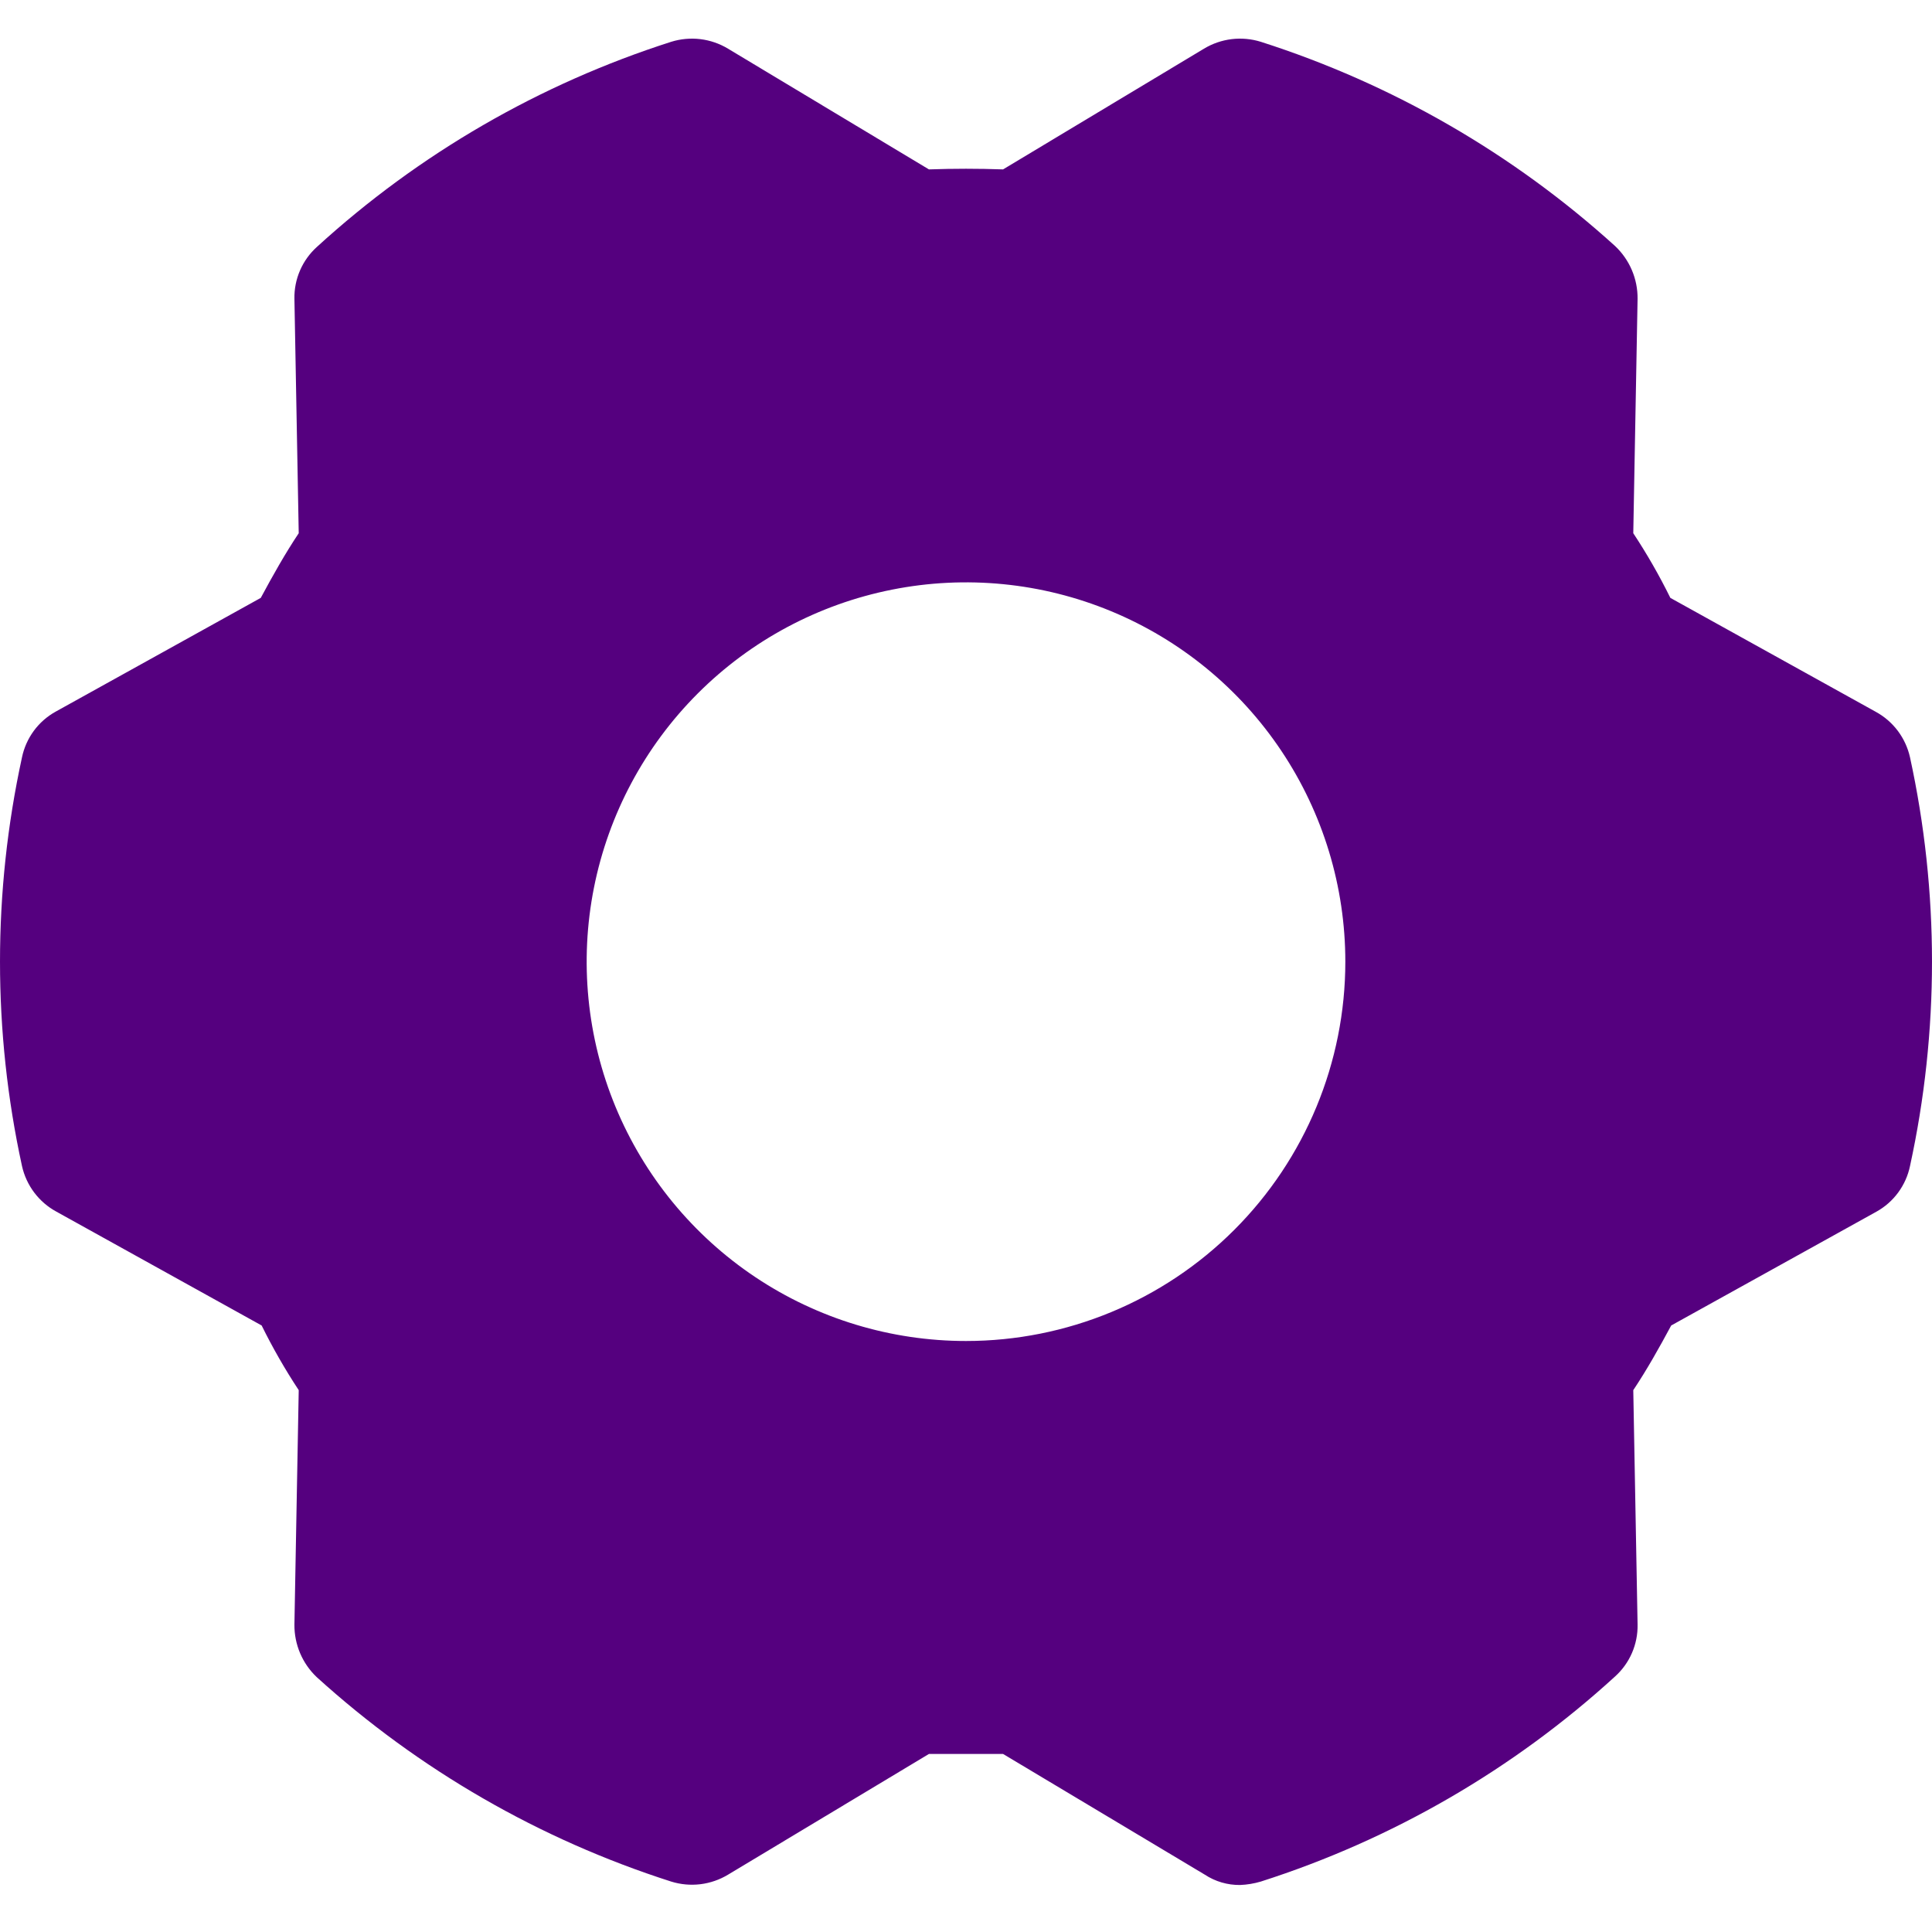
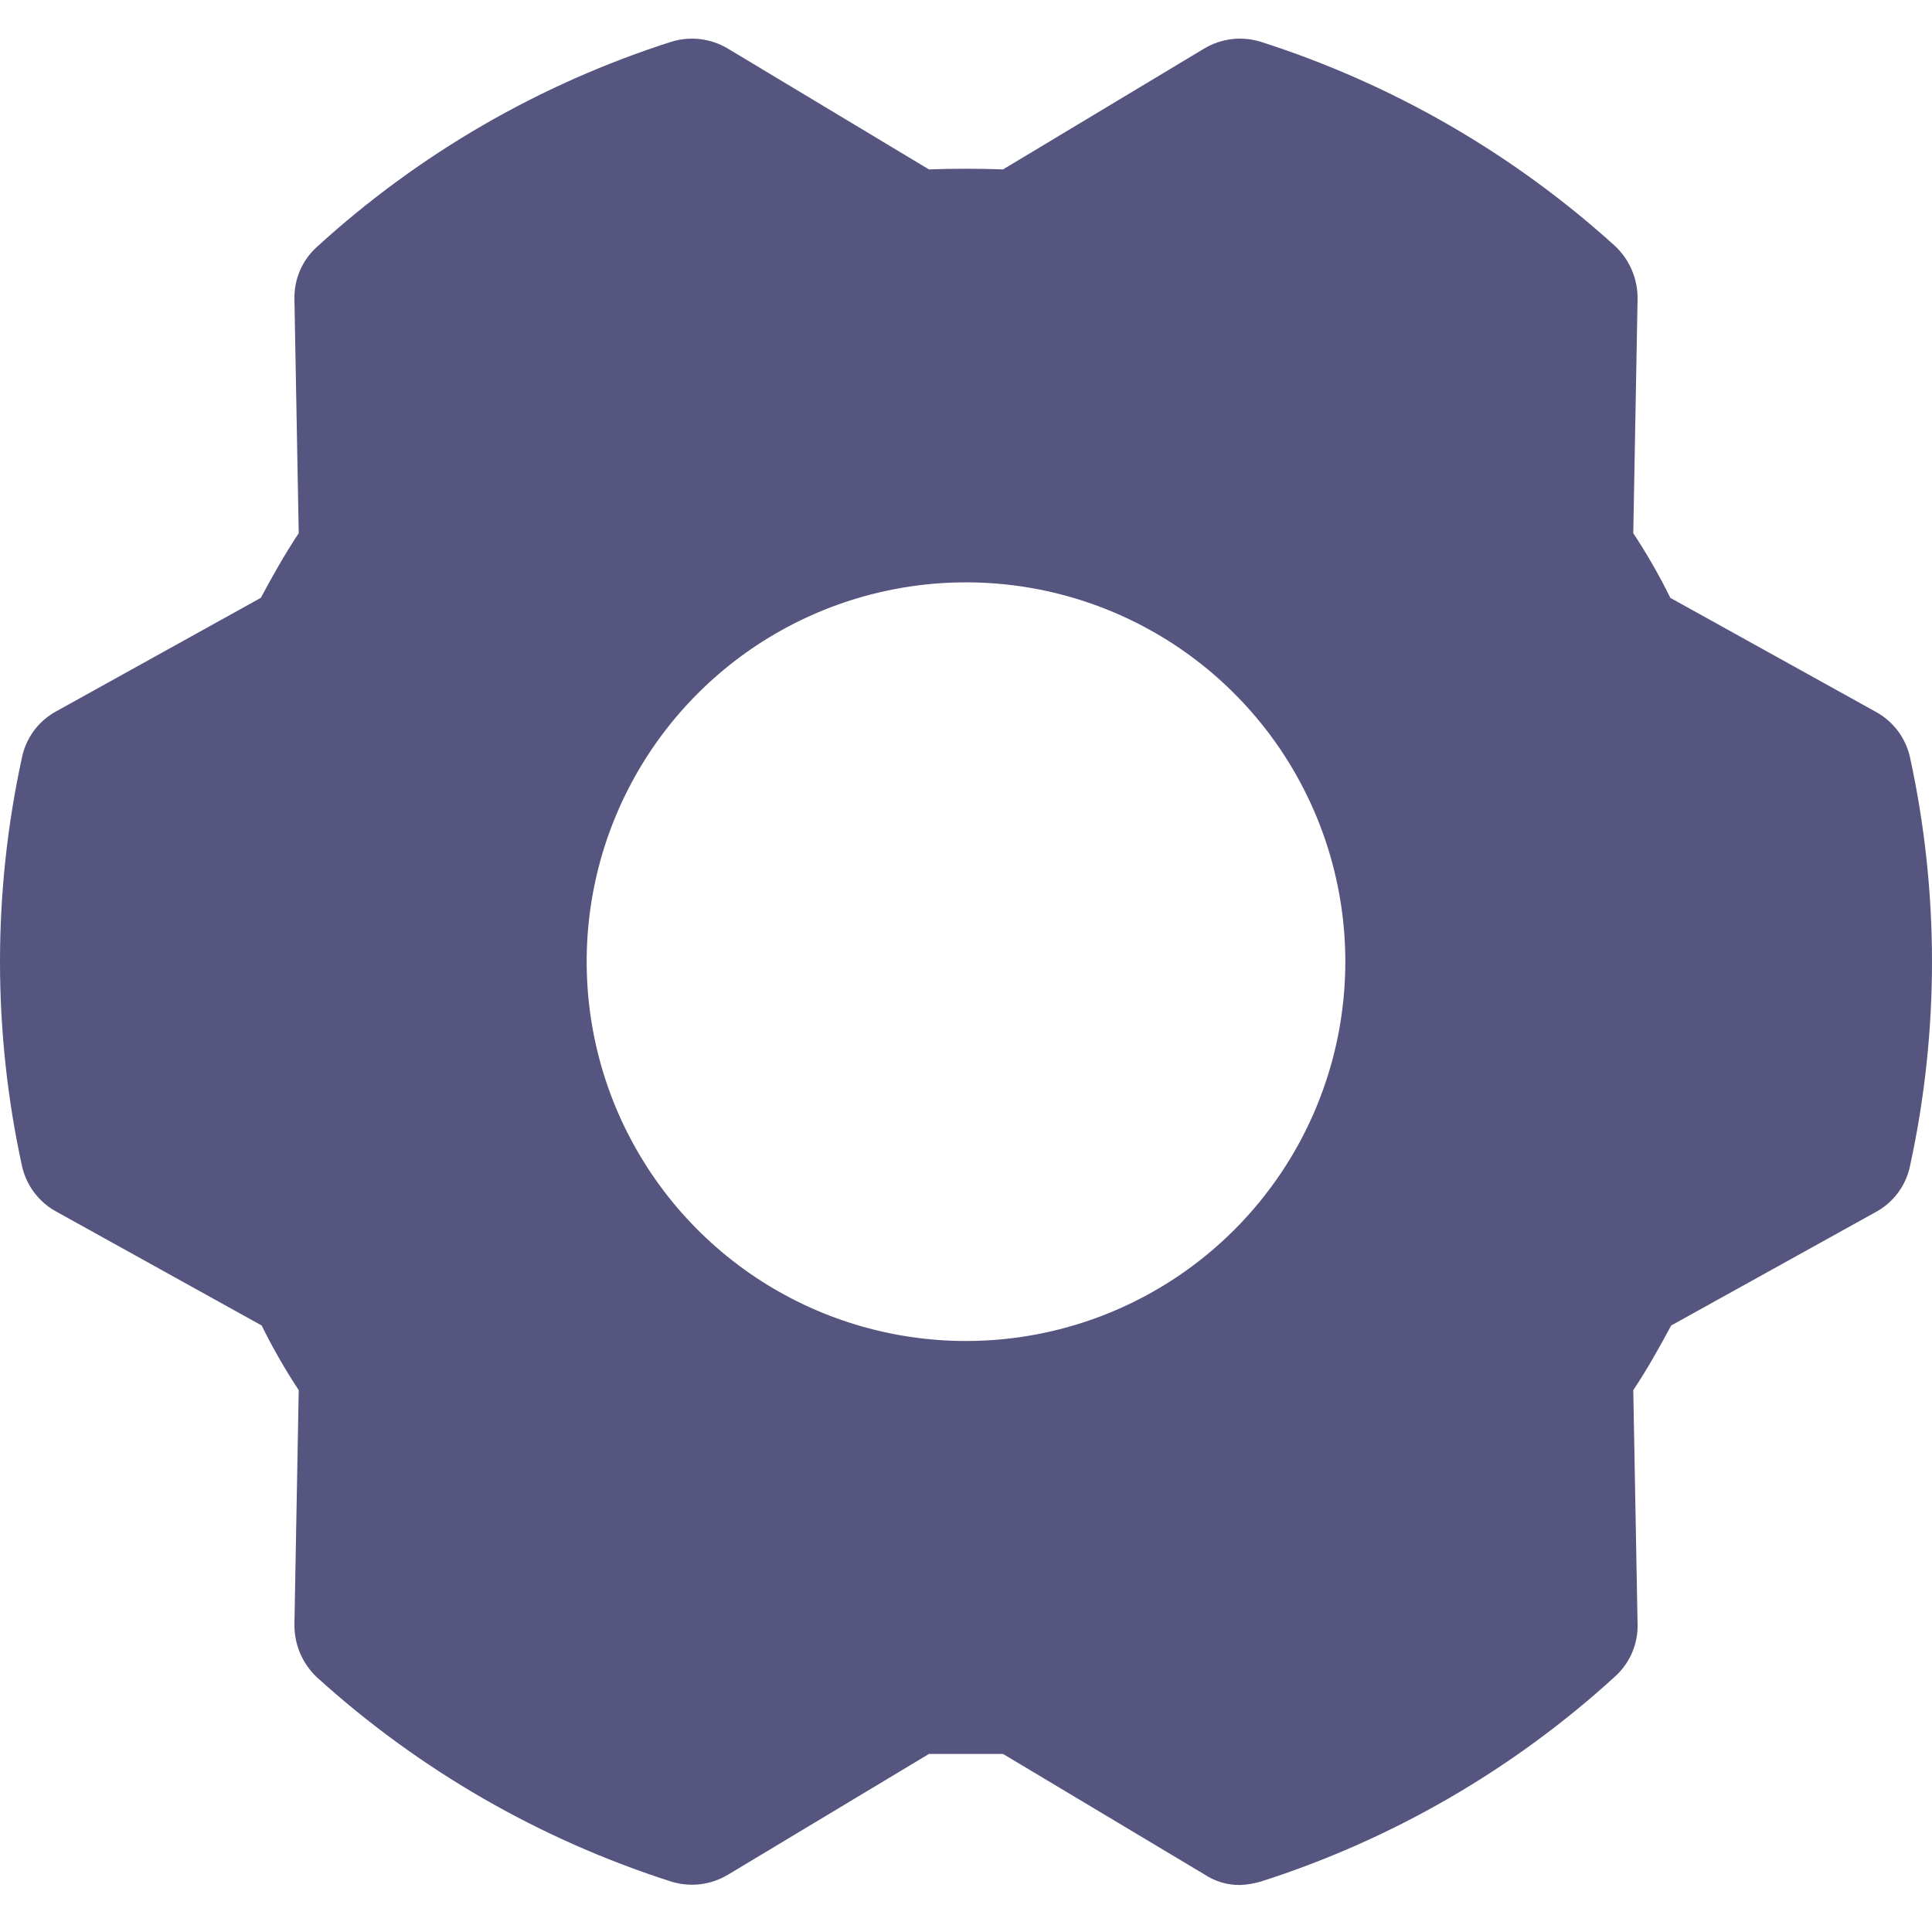
<svg xmlns="http://www.w3.org/2000/svg" width="100" height="100" viewBox="0 0 100 100" fill="none">
-   <path d="M98.862 39.201C98.751 38.702 98.534 38.232 98.227 37.824C97.919 37.416 97.527 37.079 97.077 36.836L86.457 30.946C85.888 29.791 85.247 28.673 84.538 27.599L84.761 15.461C84.765 14.952 84.664 14.448 84.465 13.98C84.265 13.511 83.971 13.089 83.601 12.739C78.313 7.945 72.059 4.339 65.261 2.164C64.773 2.012 64.258 1.965 63.75 2.026C63.242 2.088 62.754 2.256 62.316 2.521L51.919 8.768C50.625 8.723 49.375 8.723 48.081 8.768L37.684 2.521C37.246 2.256 36.758 2.088 36.25 2.026C35.742 1.965 35.227 2.012 34.739 2.164C27.932 4.341 21.675 7.963 16.399 12.784C16.026 13.122 15.729 13.535 15.529 13.997C15.329 14.459 15.23 14.958 15.239 15.461L15.462 27.599C14.748 28.67 14.123 29.785 13.498 30.946L2.878 36.836C2.435 37.082 2.05 37.42 1.75 37.828C1.45 38.237 1.241 38.705 1.138 39.201C-0.379 46.17 -0.379 53.383 1.138 60.352C1.249 60.851 1.466 61.32 1.773 61.728C2.081 62.136 2.473 62.474 2.923 62.717L13.543 68.607C14.113 69.762 14.753 70.879 15.462 71.954L15.239 84.091C15.235 84.6 15.336 85.105 15.535 85.573C15.735 86.042 16.029 86.464 16.399 86.813C21.687 91.608 27.941 95.214 34.739 97.389C35.227 97.541 35.742 97.588 36.25 97.527C36.758 97.465 37.246 97.296 37.684 97.032L48.081 90.785H51.919L62.361 97.032C62.903 97.389 63.541 97.575 64.19 97.567C64.553 97.552 64.913 97.492 65.261 97.389C72.068 95.212 78.325 91.589 83.601 86.769C83.974 86.431 84.271 86.018 84.471 85.556C84.671 85.094 84.77 84.595 84.761 84.091L84.538 71.954C85.252 70.883 85.877 69.767 86.501 68.607L97.122 62.717C97.565 62.471 97.95 62.133 98.25 61.724C98.55 61.316 98.759 60.848 98.862 60.352C100.379 53.383 100.379 46.17 98.862 39.201V39.201ZM50 69.41C46.117 69.41 42.321 68.259 39.092 66.102C35.863 63.944 33.347 60.878 31.86 57.29C30.375 53.702 29.986 49.755 30.743 45.946C31.501 42.137 33.371 38.639 36.117 35.893C38.862 33.147 42.361 31.277 46.17 30.52C49.978 29.762 53.926 30.151 57.514 31.637C61.101 33.123 64.168 35.639 66.325 38.868C68.483 42.097 69.634 45.893 69.634 49.776C69.634 54.984 67.566 59.978 63.883 63.66C60.201 67.342 55.207 69.41 50 69.41Z" fill="#55007f" />
+   <path d="M98.862 39.201C98.751 38.702 98.534 38.232 98.227 37.824C97.919 37.416 97.527 37.079 97.077 36.836L86.457 30.946C85.888 29.791 85.247 28.673 84.538 27.599L84.761 15.461C84.765 14.952 84.664 14.448 84.465 13.98C84.265 13.511 83.971 13.089 83.601 12.739C78.313 7.945 72.059 4.339 65.261 2.164C64.773 2.012 64.258 1.965 63.75 2.026C63.242 2.088 62.754 2.256 62.316 2.521L51.919 8.768C50.625 8.723 49.375 8.723 48.081 8.768L37.684 2.521C37.246 2.256 36.758 2.088 36.25 2.026C35.742 1.965 35.227 2.012 34.739 2.164C27.932 4.341 21.675 7.963 16.399 12.784C16.026 13.122 15.729 13.535 15.529 13.997C15.329 14.459 15.23 14.958 15.239 15.461L15.462 27.599C14.748 28.67 14.123 29.785 13.498 30.946L2.878 36.836C2.435 37.082 2.05 37.42 1.75 37.828C1.45 38.237 1.241 38.705 1.138 39.201C-0.379 46.17 -0.379 53.383 1.138 60.352C1.249 60.851 1.466 61.32 1.773 61.728C2.081 62.136 2.473 62.474 2.923 62.717L13.543 68.607C14.113 69.762 14.753 70.879 15.462 71.954L15.239 84.091C15.235 84.6 15.336 85.105 15.535 85.573C15.735 86.042 16.029 86.464 16.399 86.813C21.687 91.608 27.941 95.214 34.739 97.389C35.227 97.541 35.742 97.588 36.25 97.527C36.758 97.465 37.246 97.296 37.684 97.032L48.081 90.785H51.919L62.361 97.032C62.903 97.389 63.541 97.575 64.19 97.567C64.553 97.552 64.913 97.492 65.261 97.389C72.068 95.212 78.325 91.589 83.601 86.769C83.974 86.431 84.271 86.018 84.471 85.556C84.671 85.094 84.77 84.595 84.761 84.091L84.538 71.954C85.252 70.883 85.877 69.767 86.501 68.607L97.122 62.717C97.565 62.471 97.95 62.133 98.25 61.724C98.55 61.316 98.759 60.848 98.862 60.352C100.379 53.383 100.379 46.17 98.862 39.201V39.201ZM50 69.41C46.117 69.41 42.321 68.259 39.092 66.102C35.863 63.944 33.347 60.878 31.86 57.29C30.375 53.702 29.986 49.755 30.743 45.946C31.501 42.137 33.371 38.639 36.117 35.893C38.862 33.147 42.361 31.277 46.17 30.52C49.978 29.762 53.926 30.151 57.514 31.637C61.101 33.123 64.168 35.639 66.325 38.868C68.483 42.097 69.634 45.893 69.634 49.776C69.634 54.984 67.566 59.978 63.883 63.66C60.201 67.342 55.207 69.41 50 69.41Z" fill="#55557f" />
</svg>
